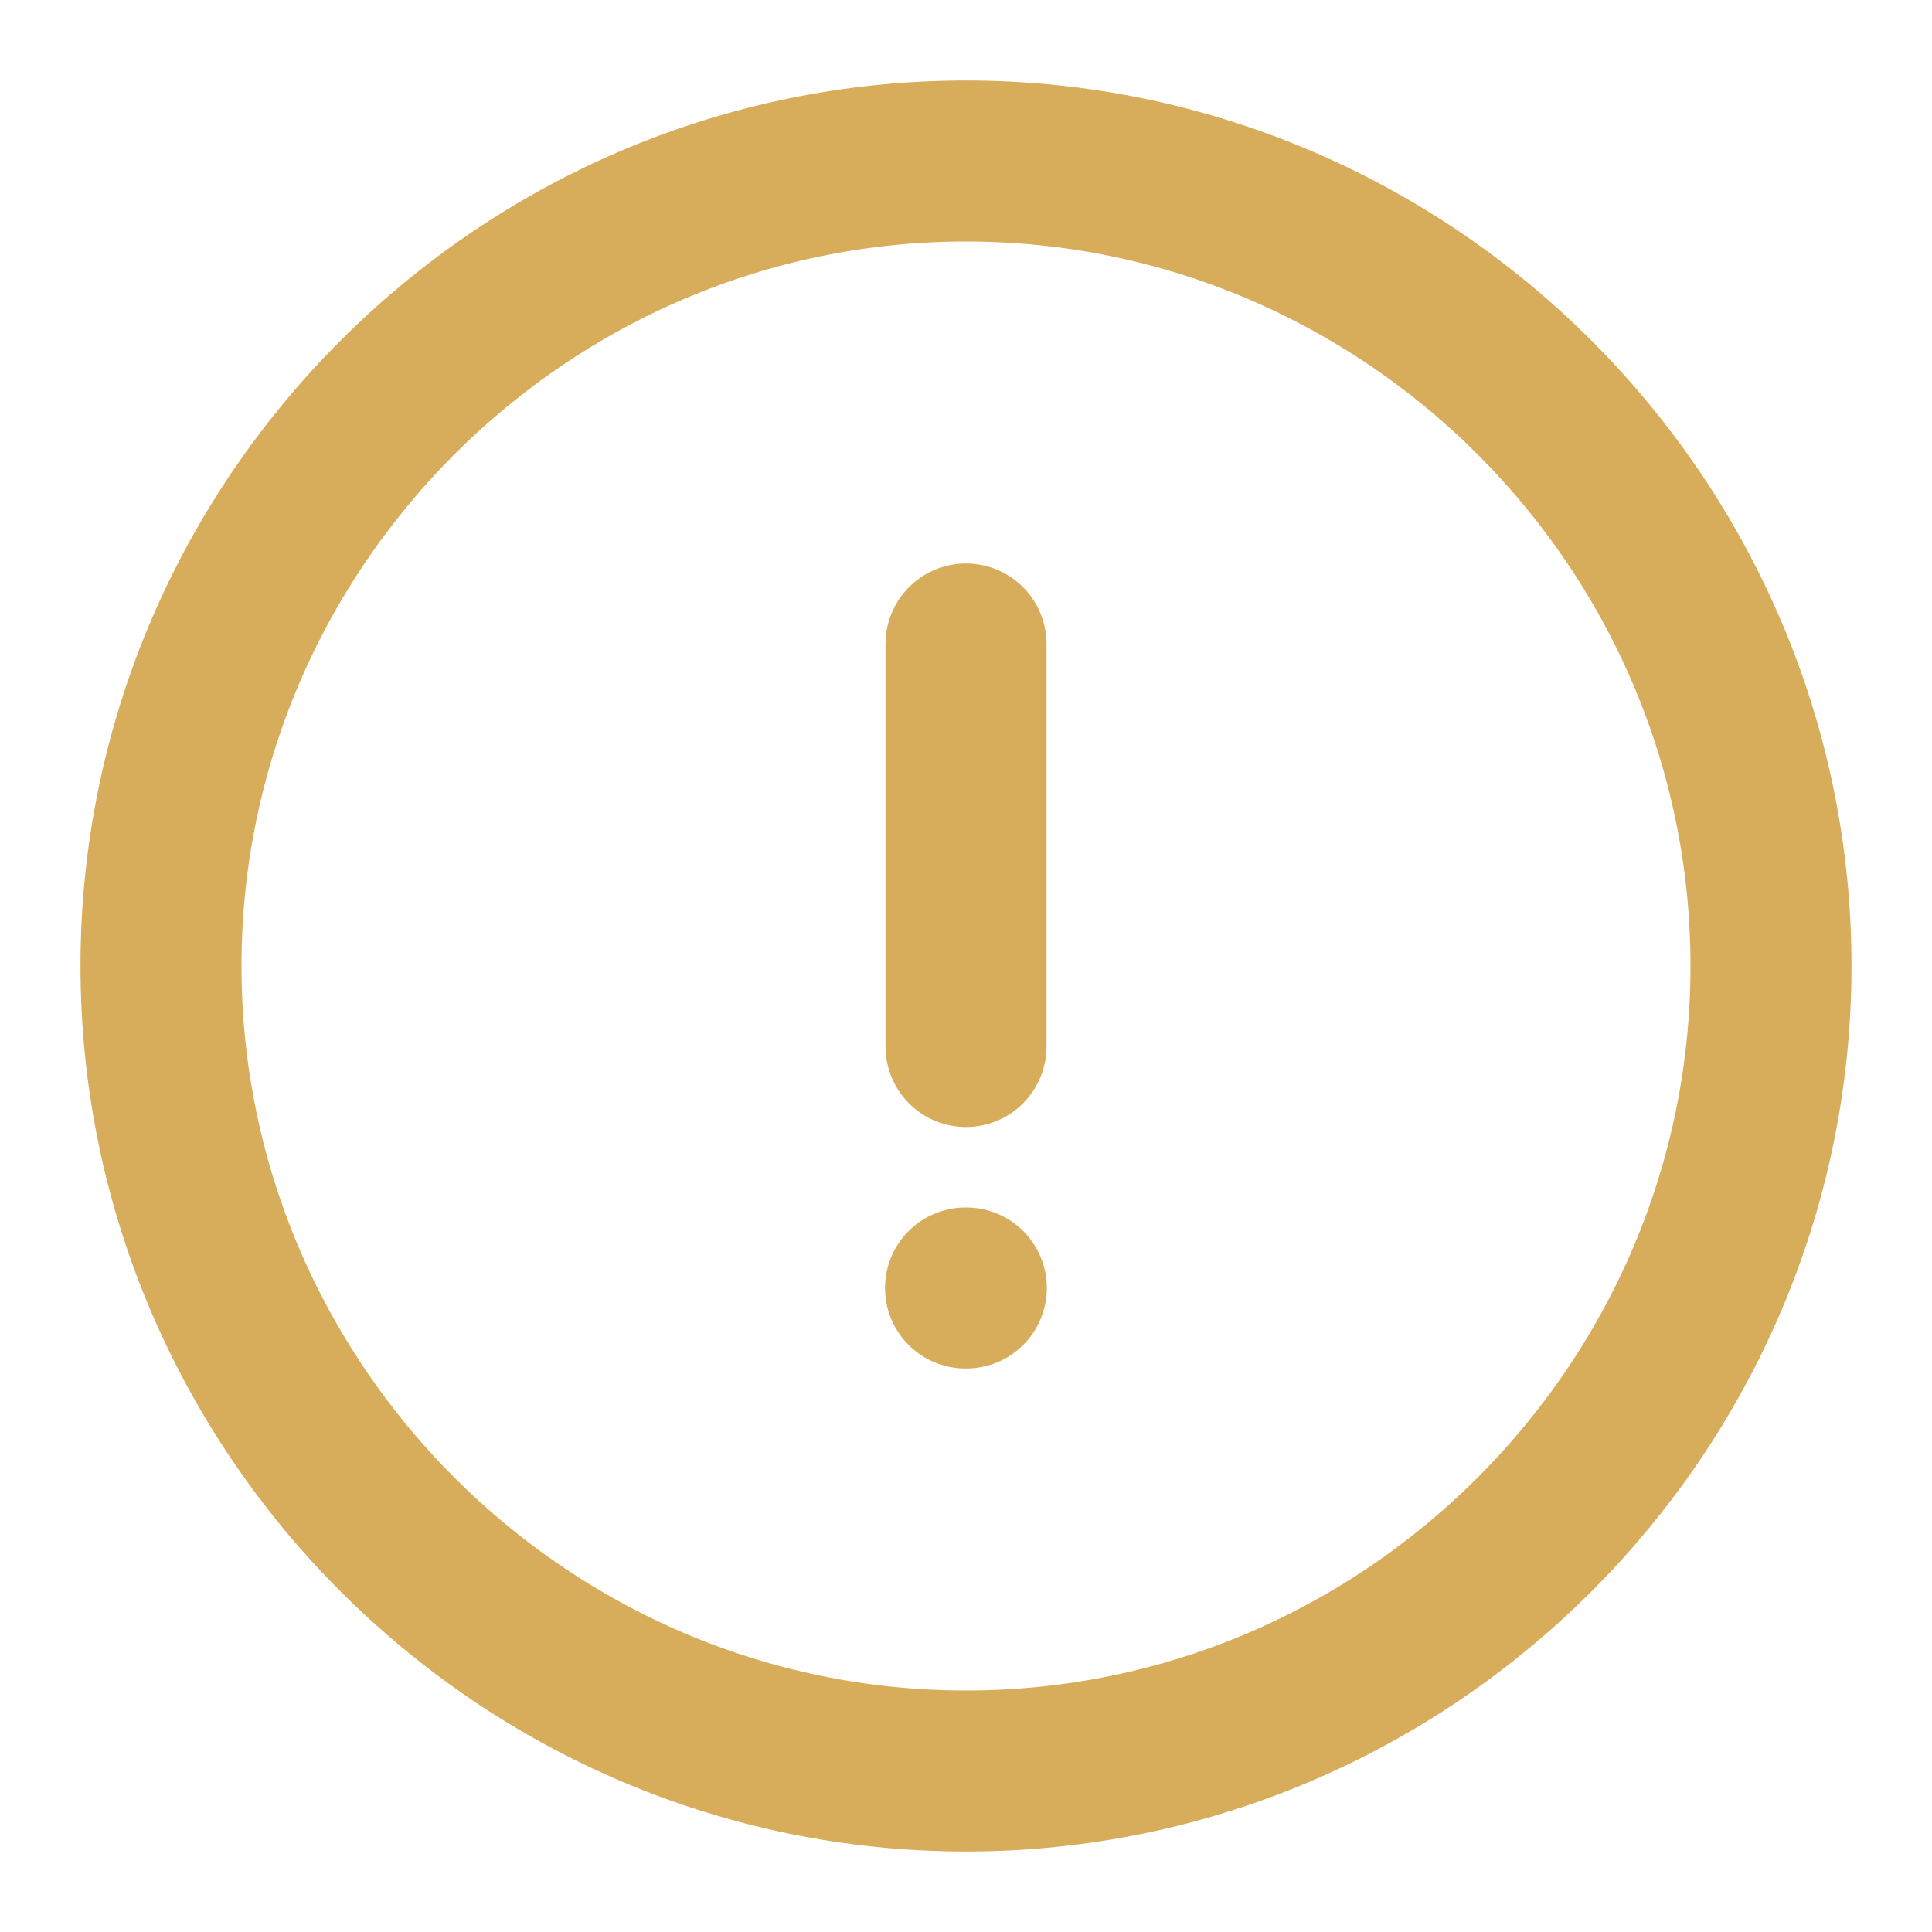
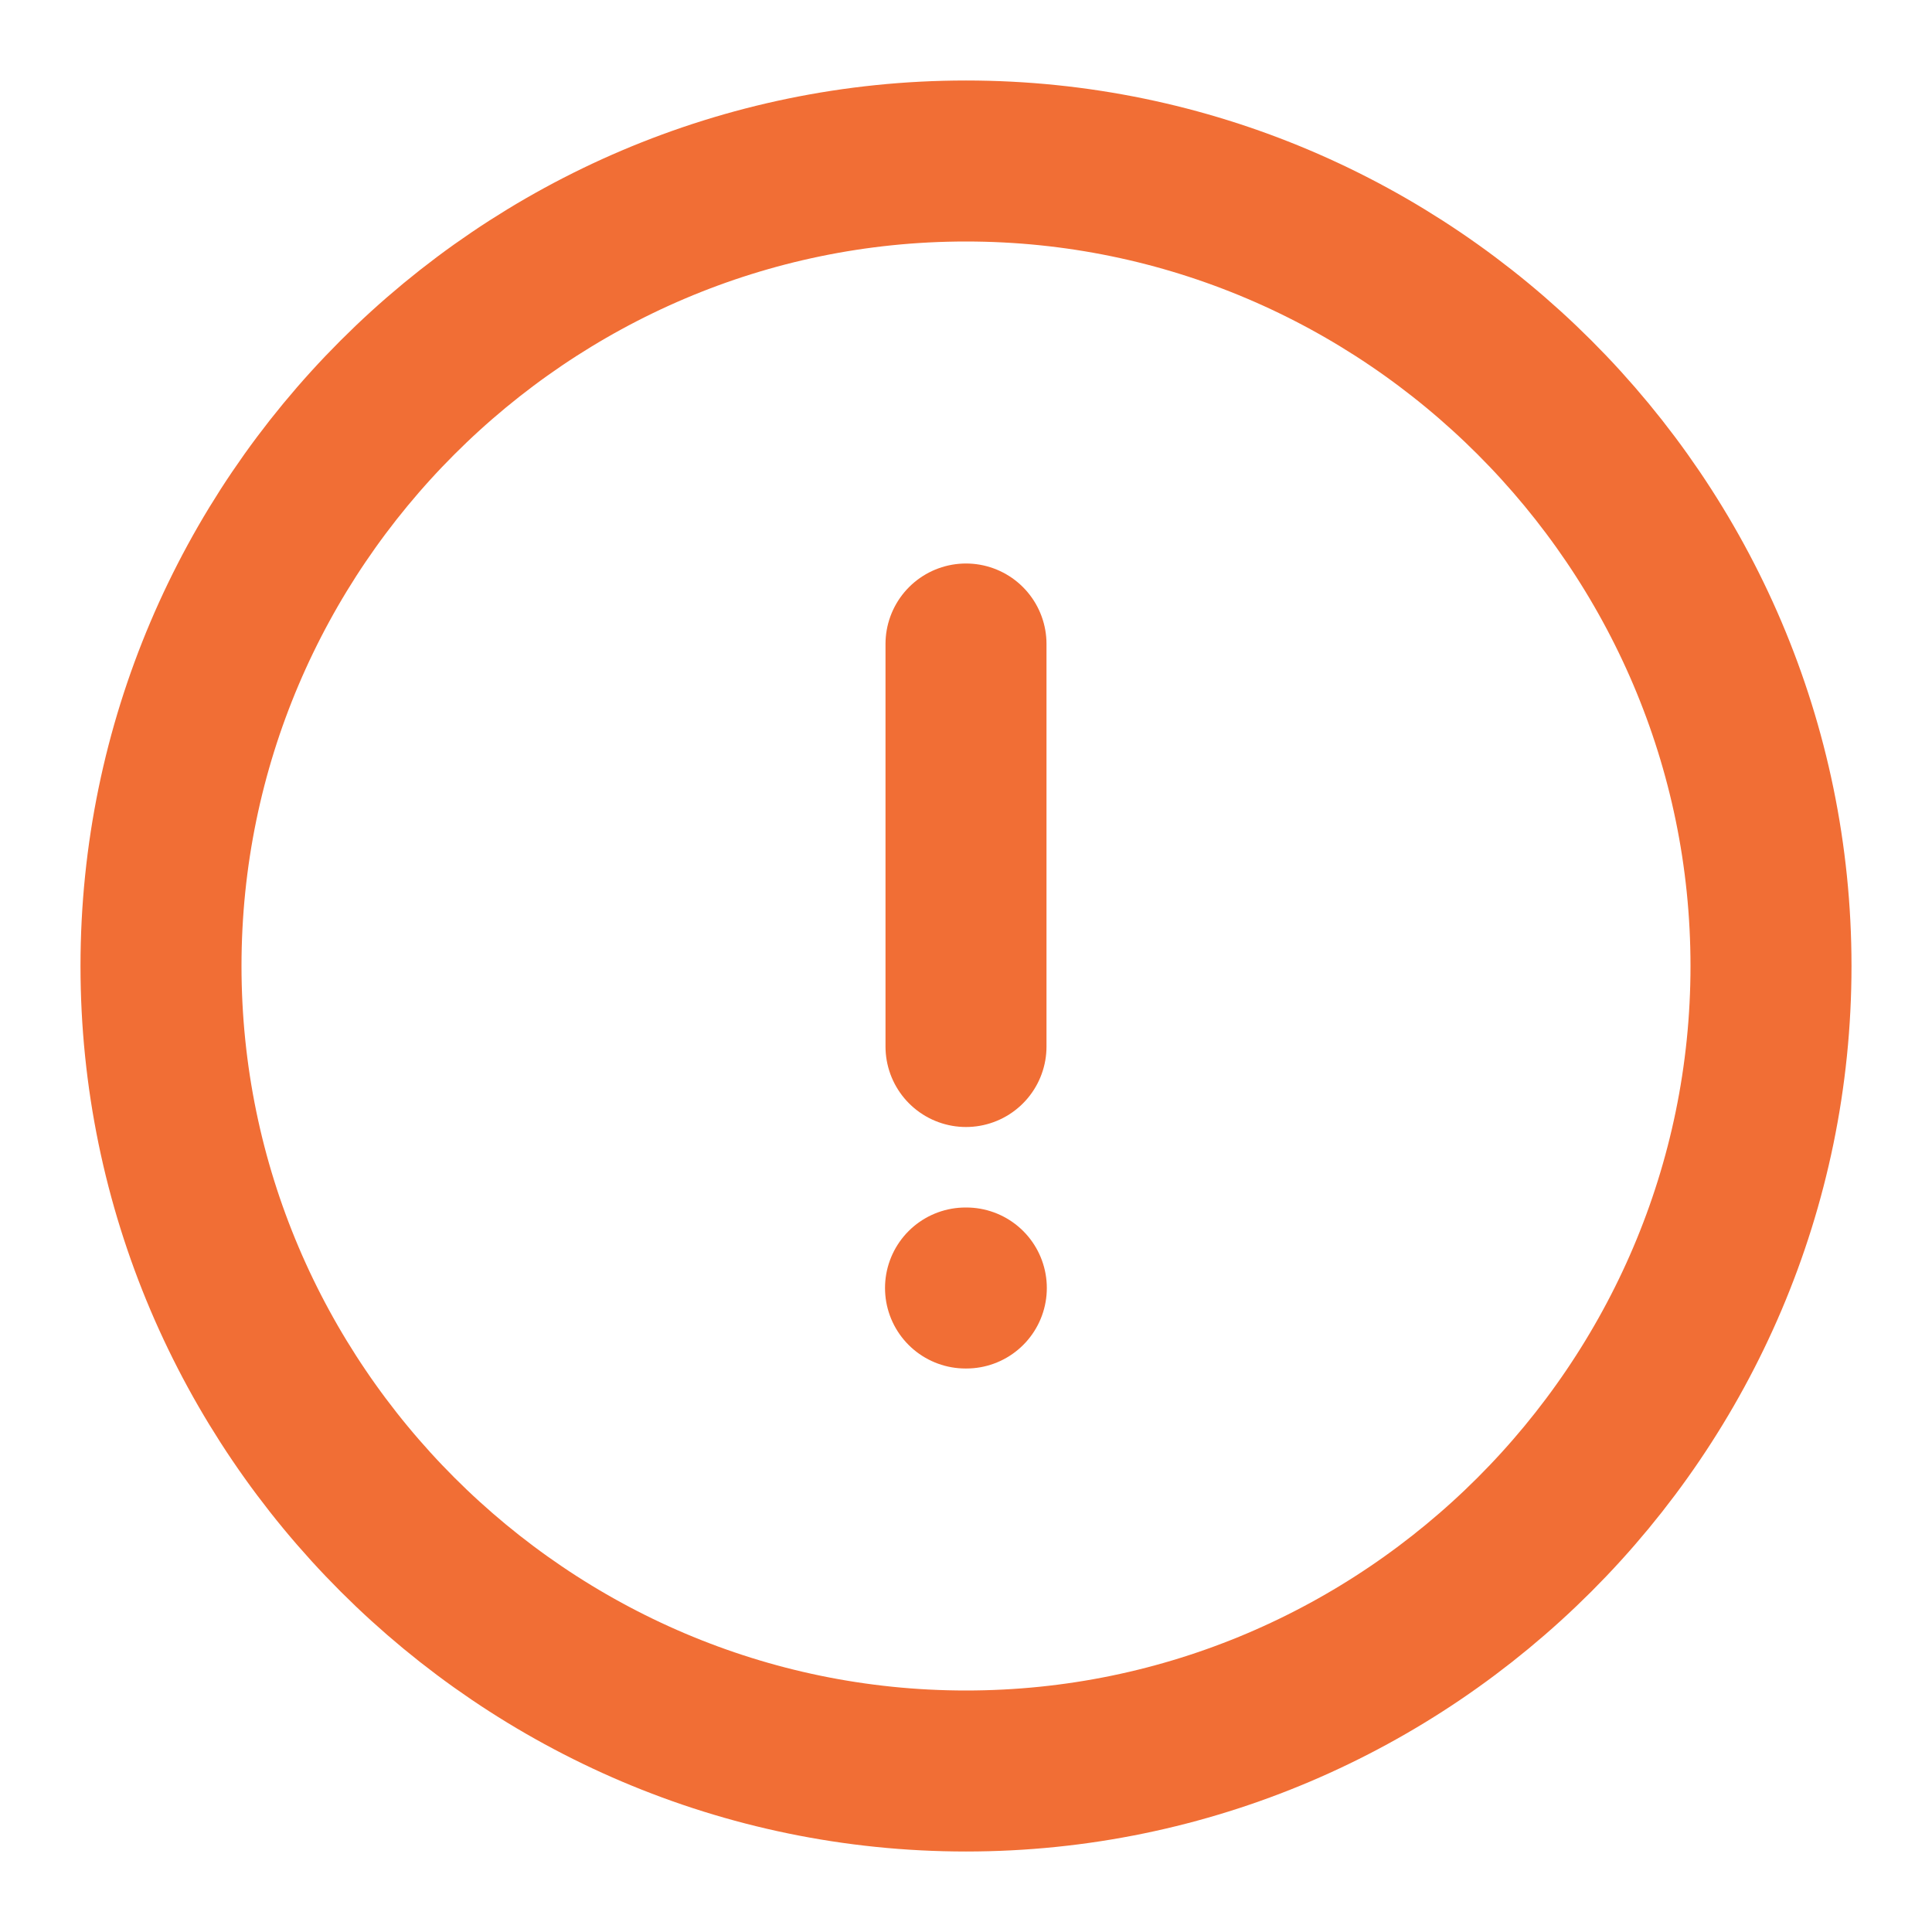
<svg xmlns="http://www.w3.org/2000/svg" width="12" height="12" viewBox="0 0 12 12" fill="none">
-   <path d="M6 11C8.75 11 11 8.75 11 6C11 3.25 8.75 1 6 1C3.25 1 1 3.25 1 6C1 8.75 3.25 11 6 11Z" stroke="#D7AC5A" stroke-linecap="round" stroke-linejoin="round" />
-   <path d="M6 4V6.5" stroke="#D7AC5A" stroke-linecap="round" stroke-linejoin="round" />
-   <path d="M5.997 8H6.002" stroke="#D7AC5A" stroke-linecap="round" stroke-linejoin="round" />
+   <path d="M6 11C8.75 11 11 8.75 11 6C11 3.25 8.75 1 6 1C3.25 1 1 3.25 1 6C1 8.75 3.25 11 6 11Z" stroke="#F16E35" stroke-linecap="round" stroke-linejoin="round" />
+   <path d="M6 4V6.5" stroke="#F16E35" stroke-linecap="round" stroke-linejoin="round" />
+   <path d="M5.997 8H6.002" stroke="#F16E35" stroke-linecap="round" stroke-linejoin="round" />
</svg>
